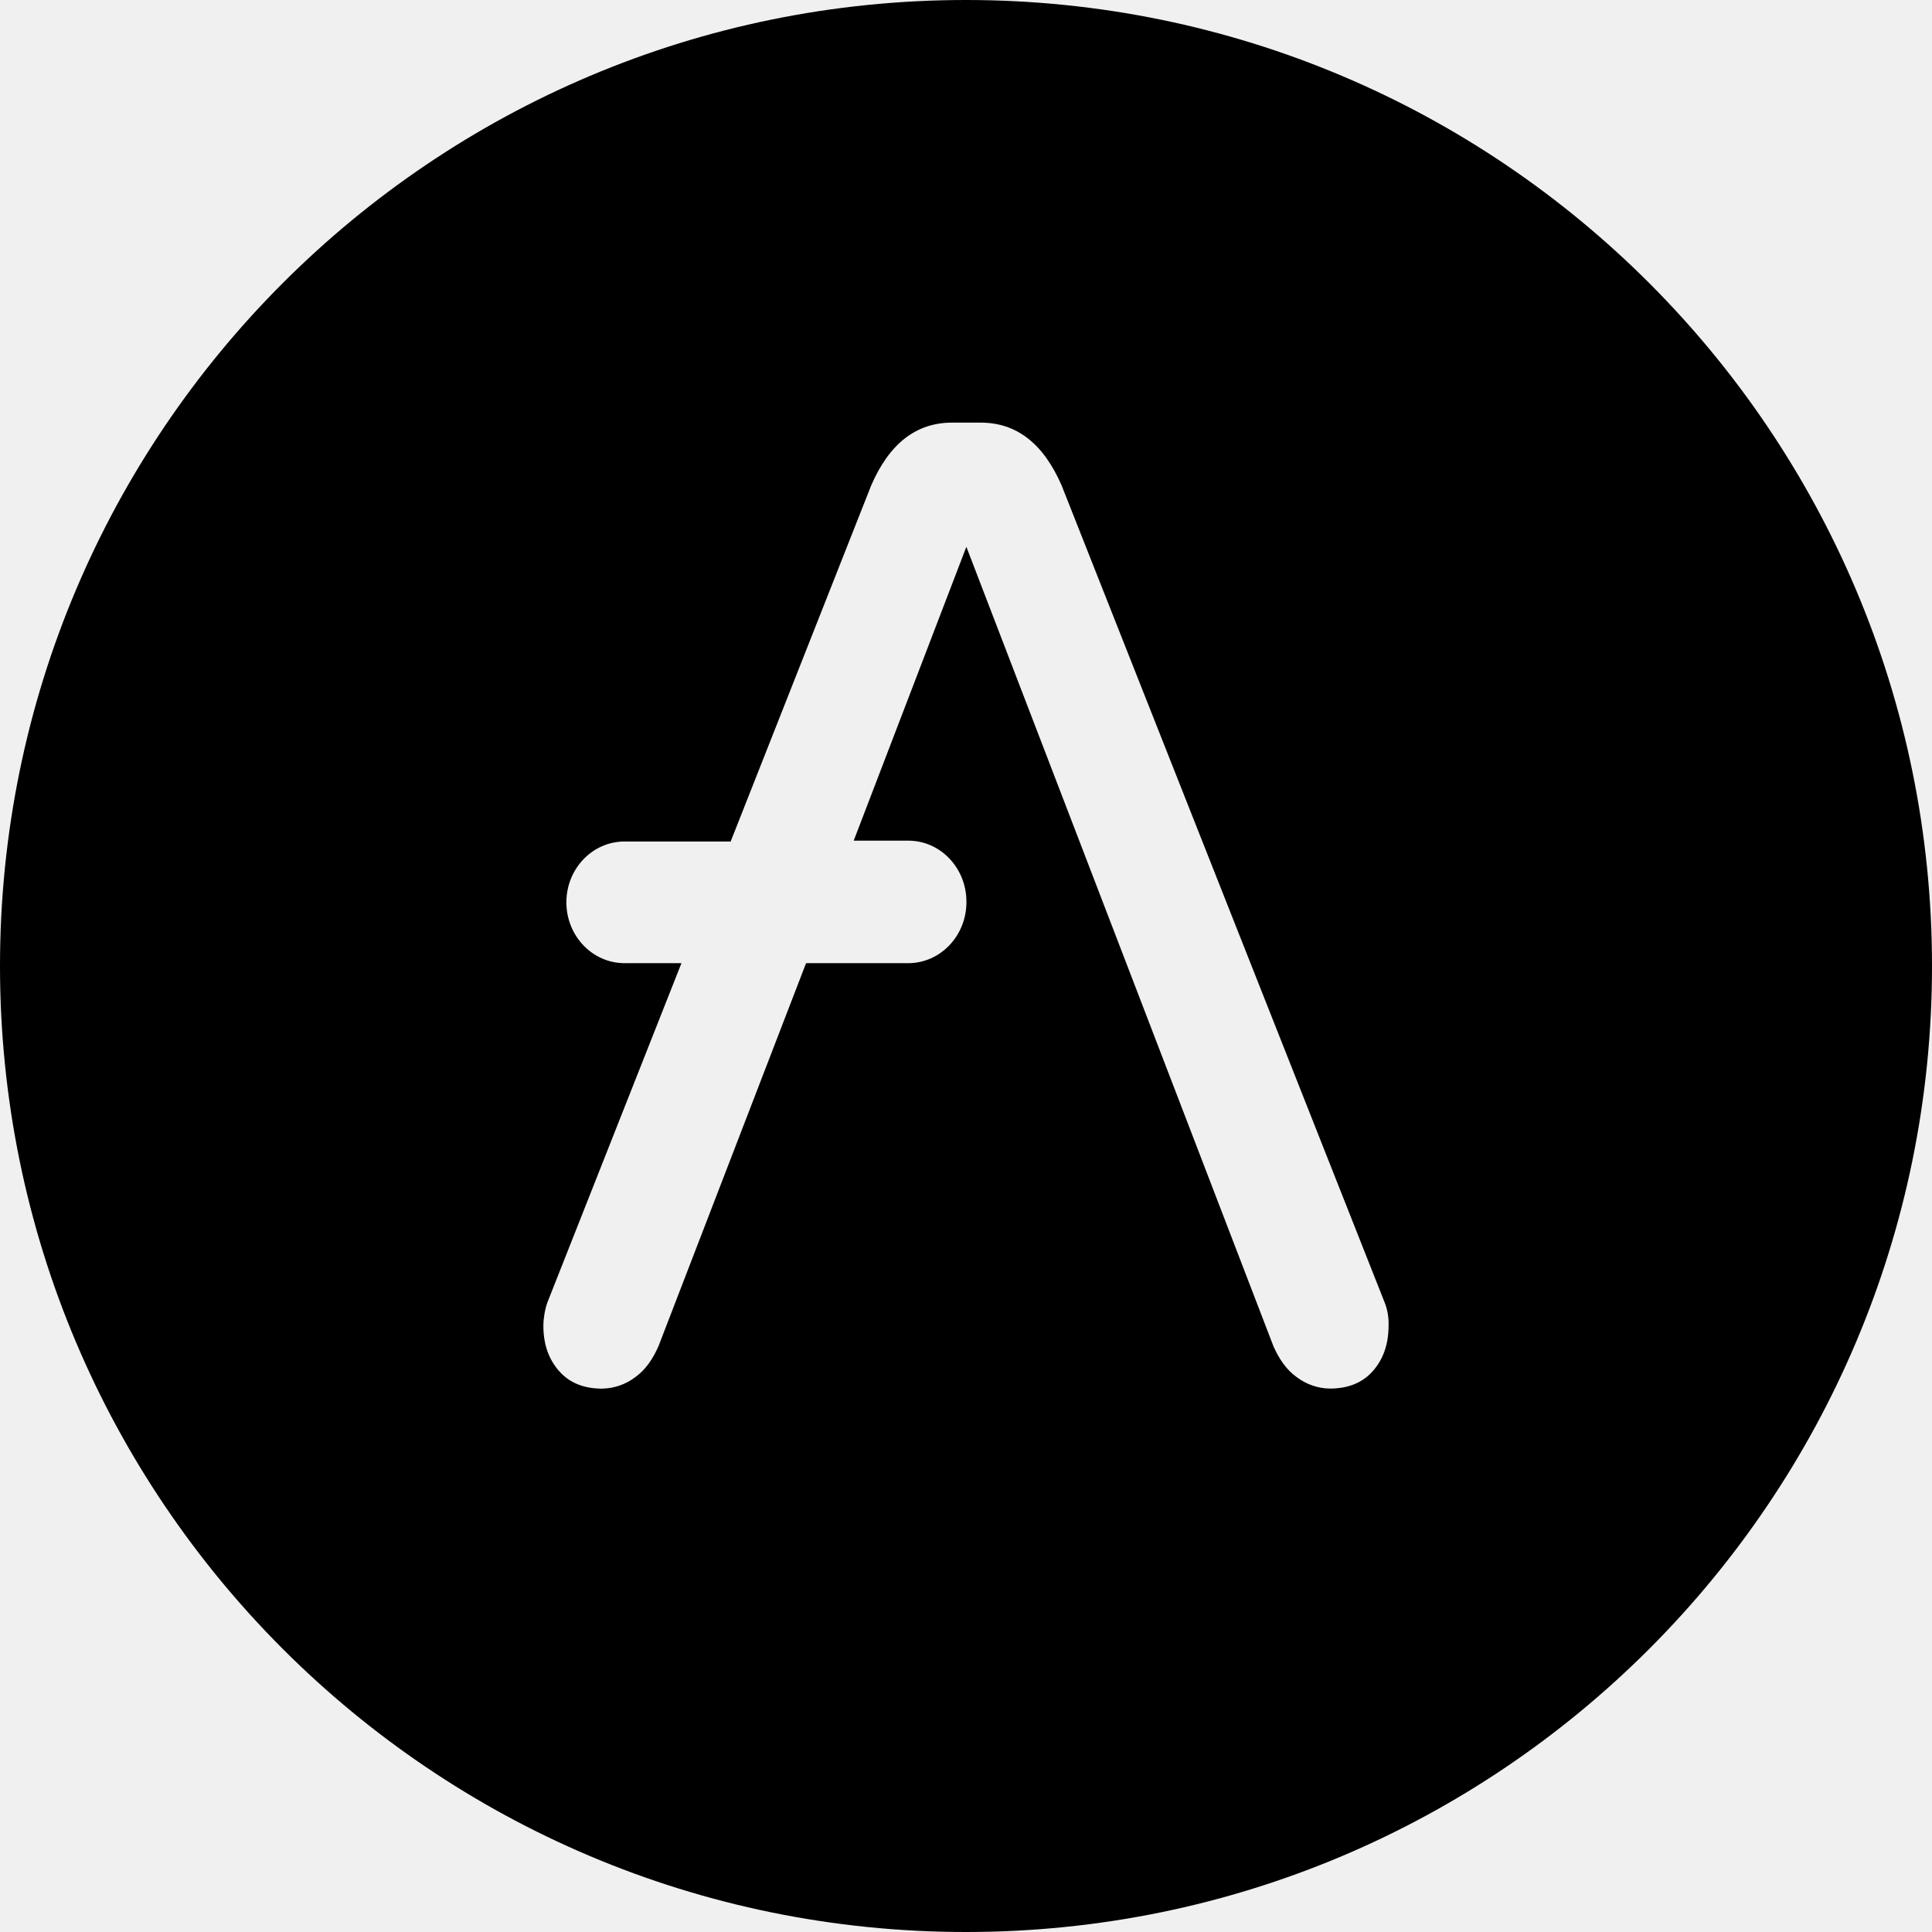
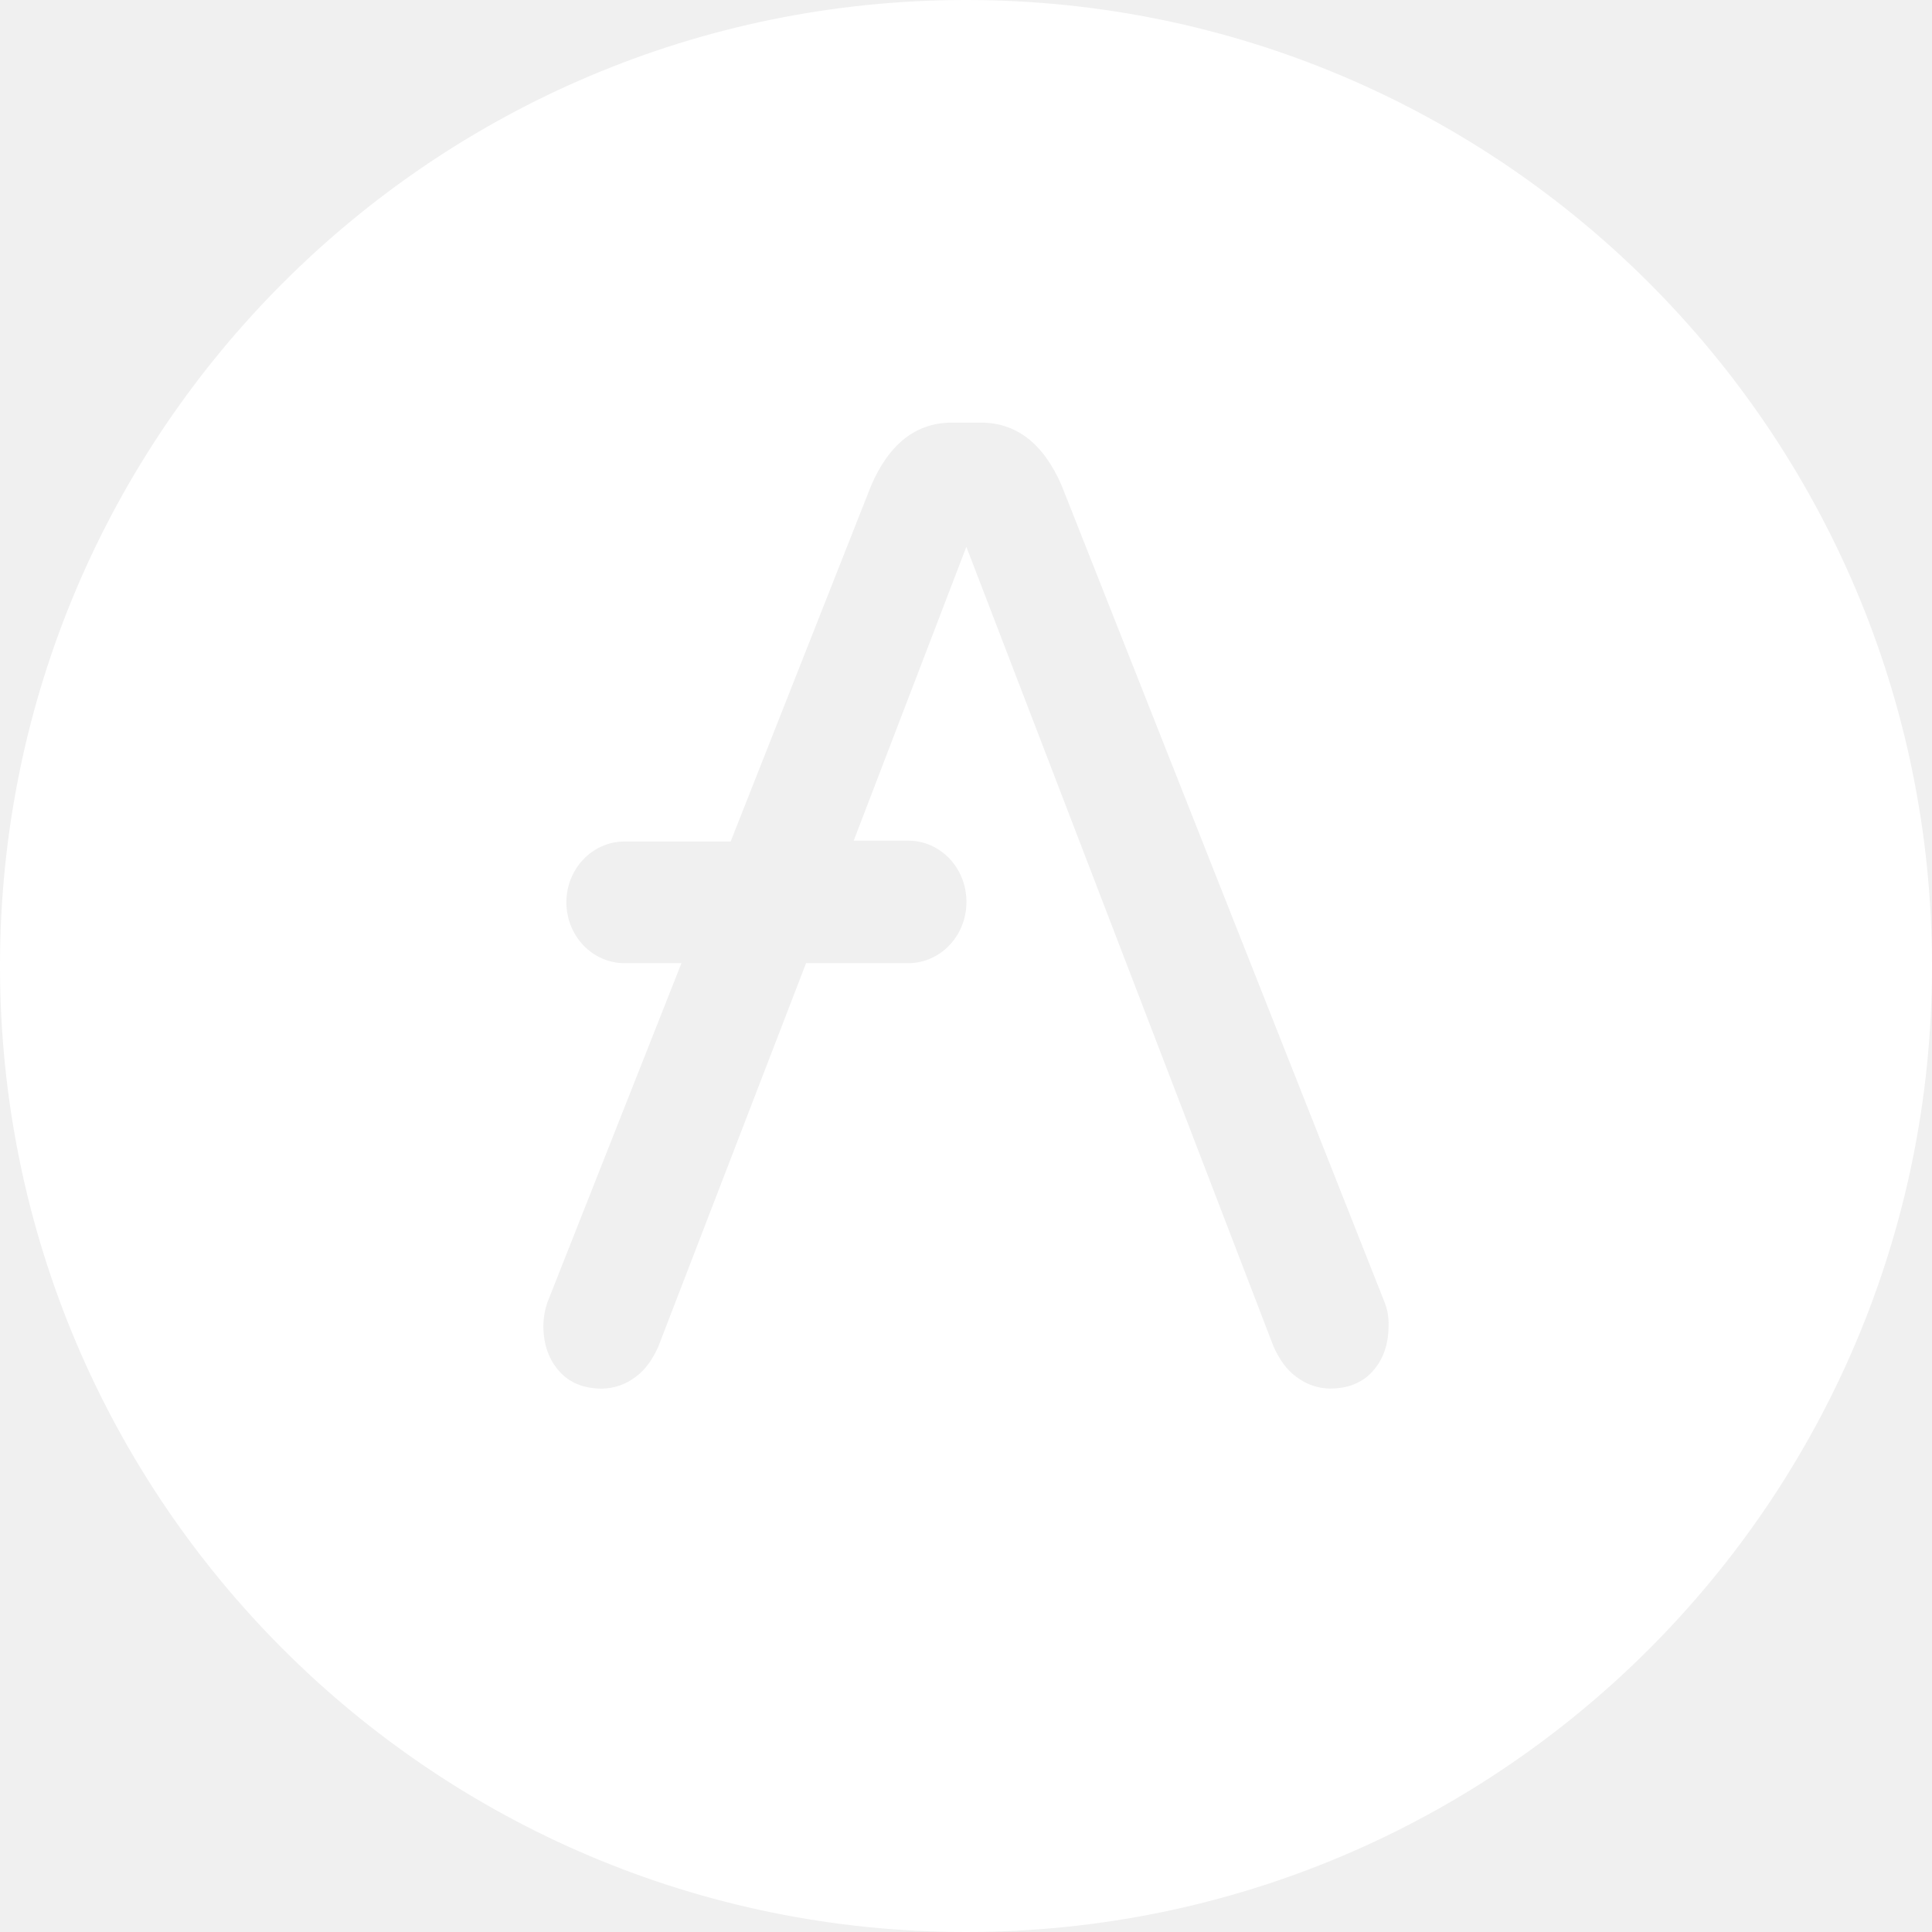
- <svg xmlns="http://www.w3.org/2000/svg" fill="#000000" viewBox="0 0 32 32">
+ <svg xmlns="http://www.w3.org/2000/svg" fill="#FFFFFF" viewBox="0 0 32 32">
  <g id="SVGRepo_bgCarrier" stroke-width="0" />
  <g id="SVGRepo_tracerCarrier" stroke-linecap="round" stroke-linejoin="round" />
  <g id="SVGRepo_iconCarrier">
    <path d="M16 0c8.837 0 16 7.163 16 16s-7.163 16-16 16S0 24.837 0 16 7.163 0 16 0zm.243 7h-.473c-.592 0-1.039.343-1.341 1.042l-2.327 5.896h-1.761c-.528.002-.956.448-.96 1v.014c.004.553.432.999.96 1.001h.946l-2.221 5.621a1.235 1.235 0 00-.066.384c0 .315.092.562.263.754.17.192.407.288.71.288a.933.933 0 00.552-.192c.17-.123.289-.302.38-.507l2.446-6.348h1.696c.527-.002.955-.449.96-1.001v-.027c-.005-.553-.433-1-.96-1.001h-.907l1.866-4.867L21.093 22.3c.092.205.21.384.381.507.161.122.354.19.553.192.302 0 .539-.096.71-.288.17-.192.262-.439.262-.754a.944.944 0 00-.065-.384l-5.35-13.532C17.28 7.342 16.834 7 16.243 7z" />
  </g>
</svg>
